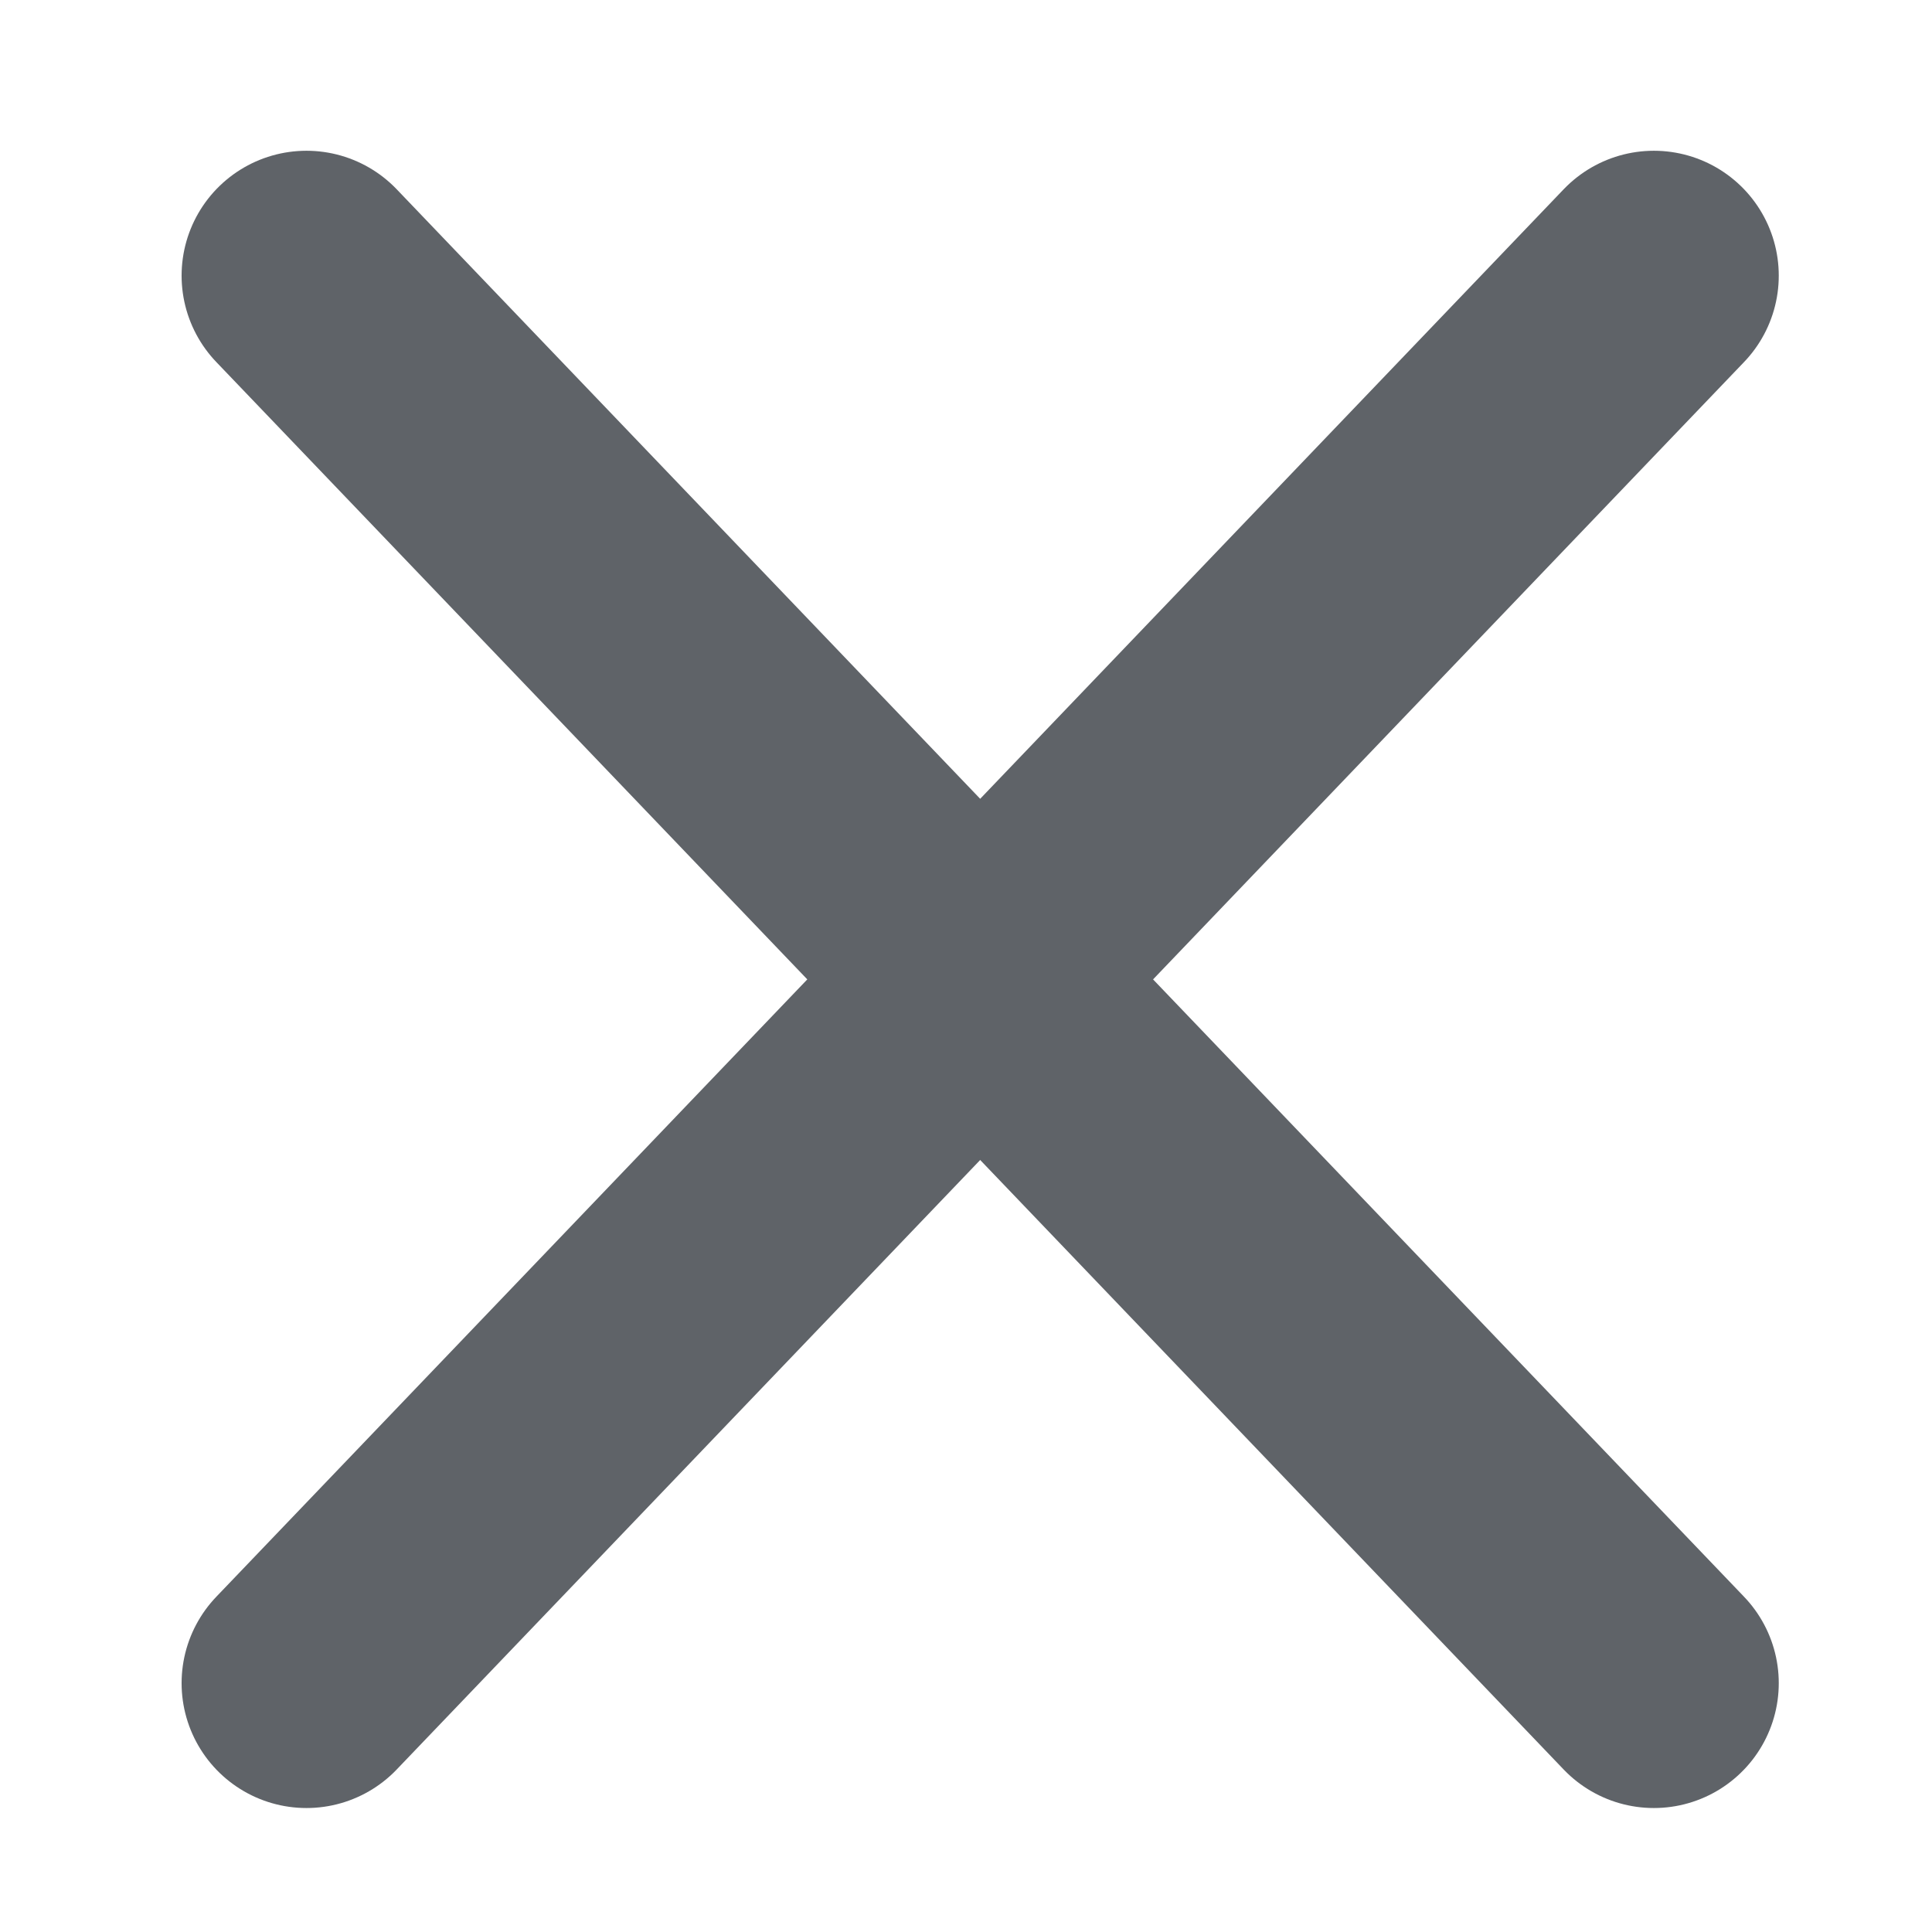
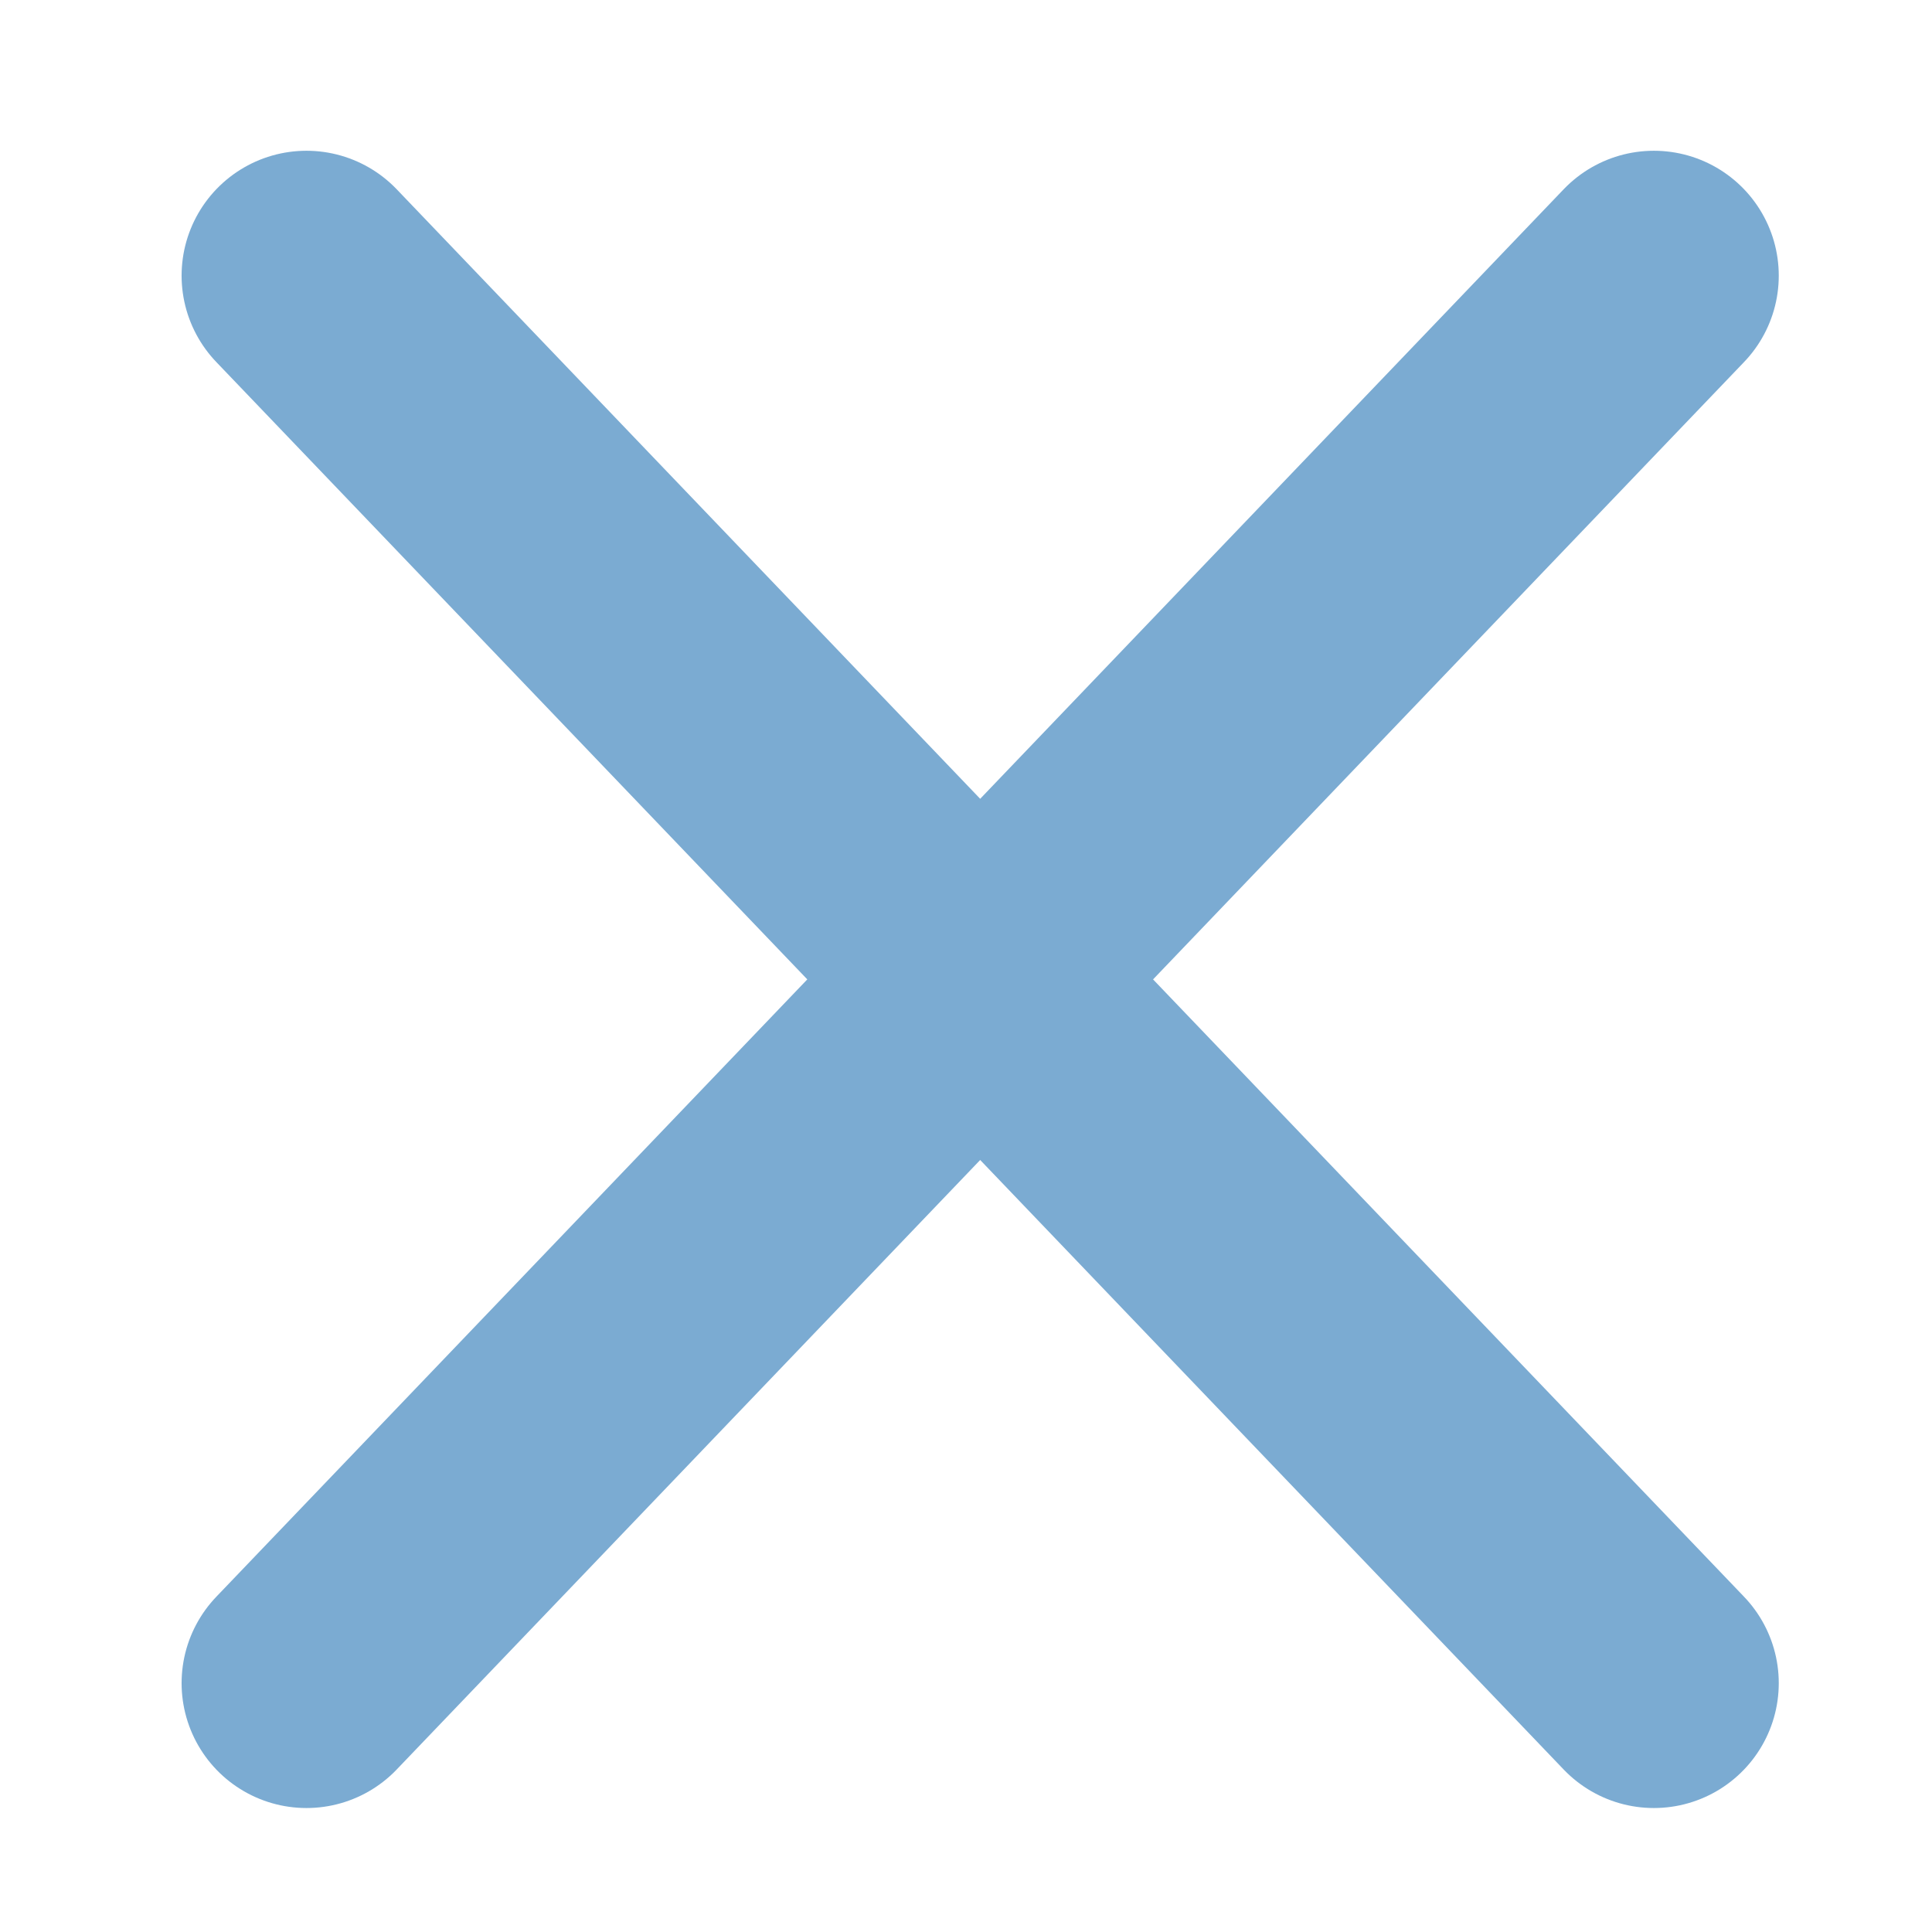
<svg xmlns="http://www.w3.org/2000/svg" version="1.1" id="svg2" height="25" width="25">
  <defs id="defs13" />
  <g transform="translate(3.966102,3.567797)" id="imagebot_2" label="Layer 1">
-     <path stroke-miterlimit="4" d="M -2.5783352e-4,-0.001 17.435,18.212" id="imagebot_5" style="opacity:1;fill:#5f6368;stroke:#5f6368;stroke-width:3.232;stroke-linecap:round;stroke-miterlimit:4;fill-opacity:1;stroke-opacity:1" />
-     <path stroke-miterlimit="4" d="M -2.5783352e-4,18.212 17.435,-0.001" id="imagebot_4" style="opacity:1;fill:#5f6368;stroke:#5f6368;stroke-width:3.232;stroke-linecap:round;stroke-miterlimit:4;fill-opacity:1;stroke-opacity:1" />
+     <path stroke-miterlimit="4" d="M -2.5783352e-4,-0.001 17.435,18.212" id="imagebot_5" style="opacity:1;fill:#7BABD2;stroke:#7BABD2;stroke-width:3.232;stroke-linecap:round;stroke-miterlimit:4;fill-opacity:1;stroke-opacity:1" />
+     <path stroke-miterlimit="4" d="M -2.5783352e-4,18.212 17.435,-0.001" id="imagebot_4" style="opacity:1;fill:#7BABD2;stroke:#7BABD2;stroke-width:3.232;stroke-linecap:round;stroke-miterlimit:4;fill-opacity:1;stroke-opacity:1" />
  </g>
</svg>
